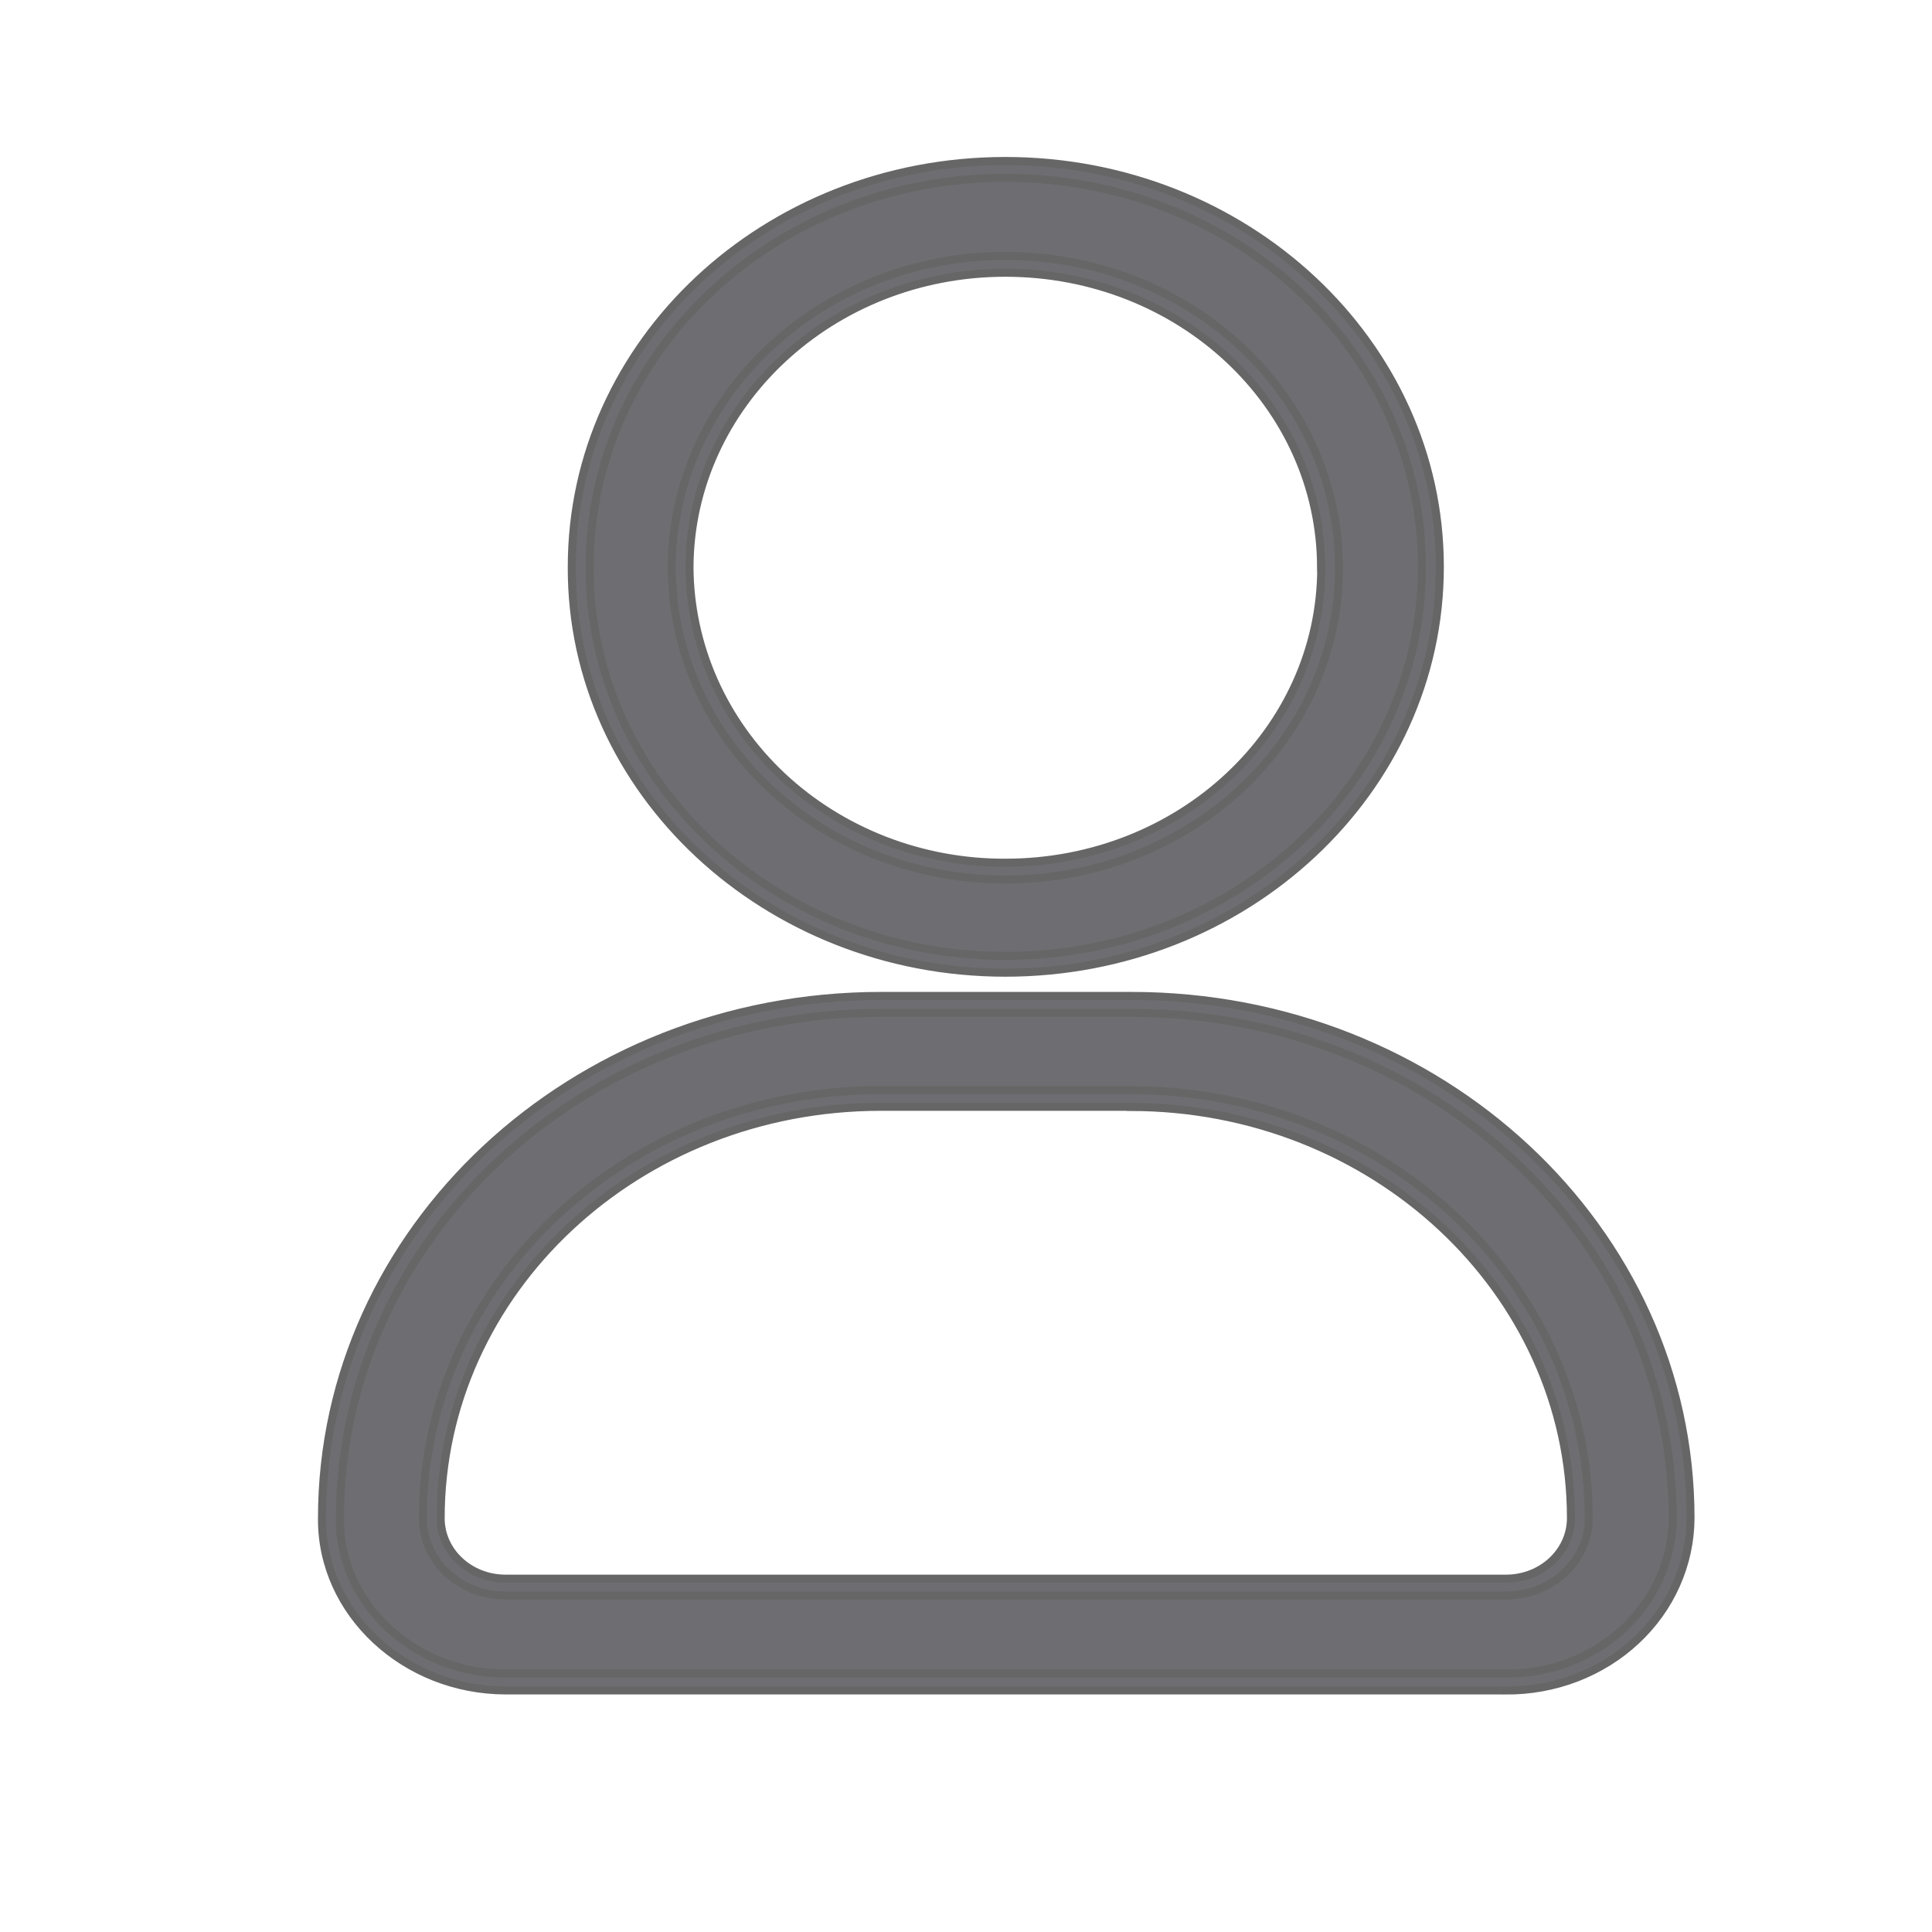
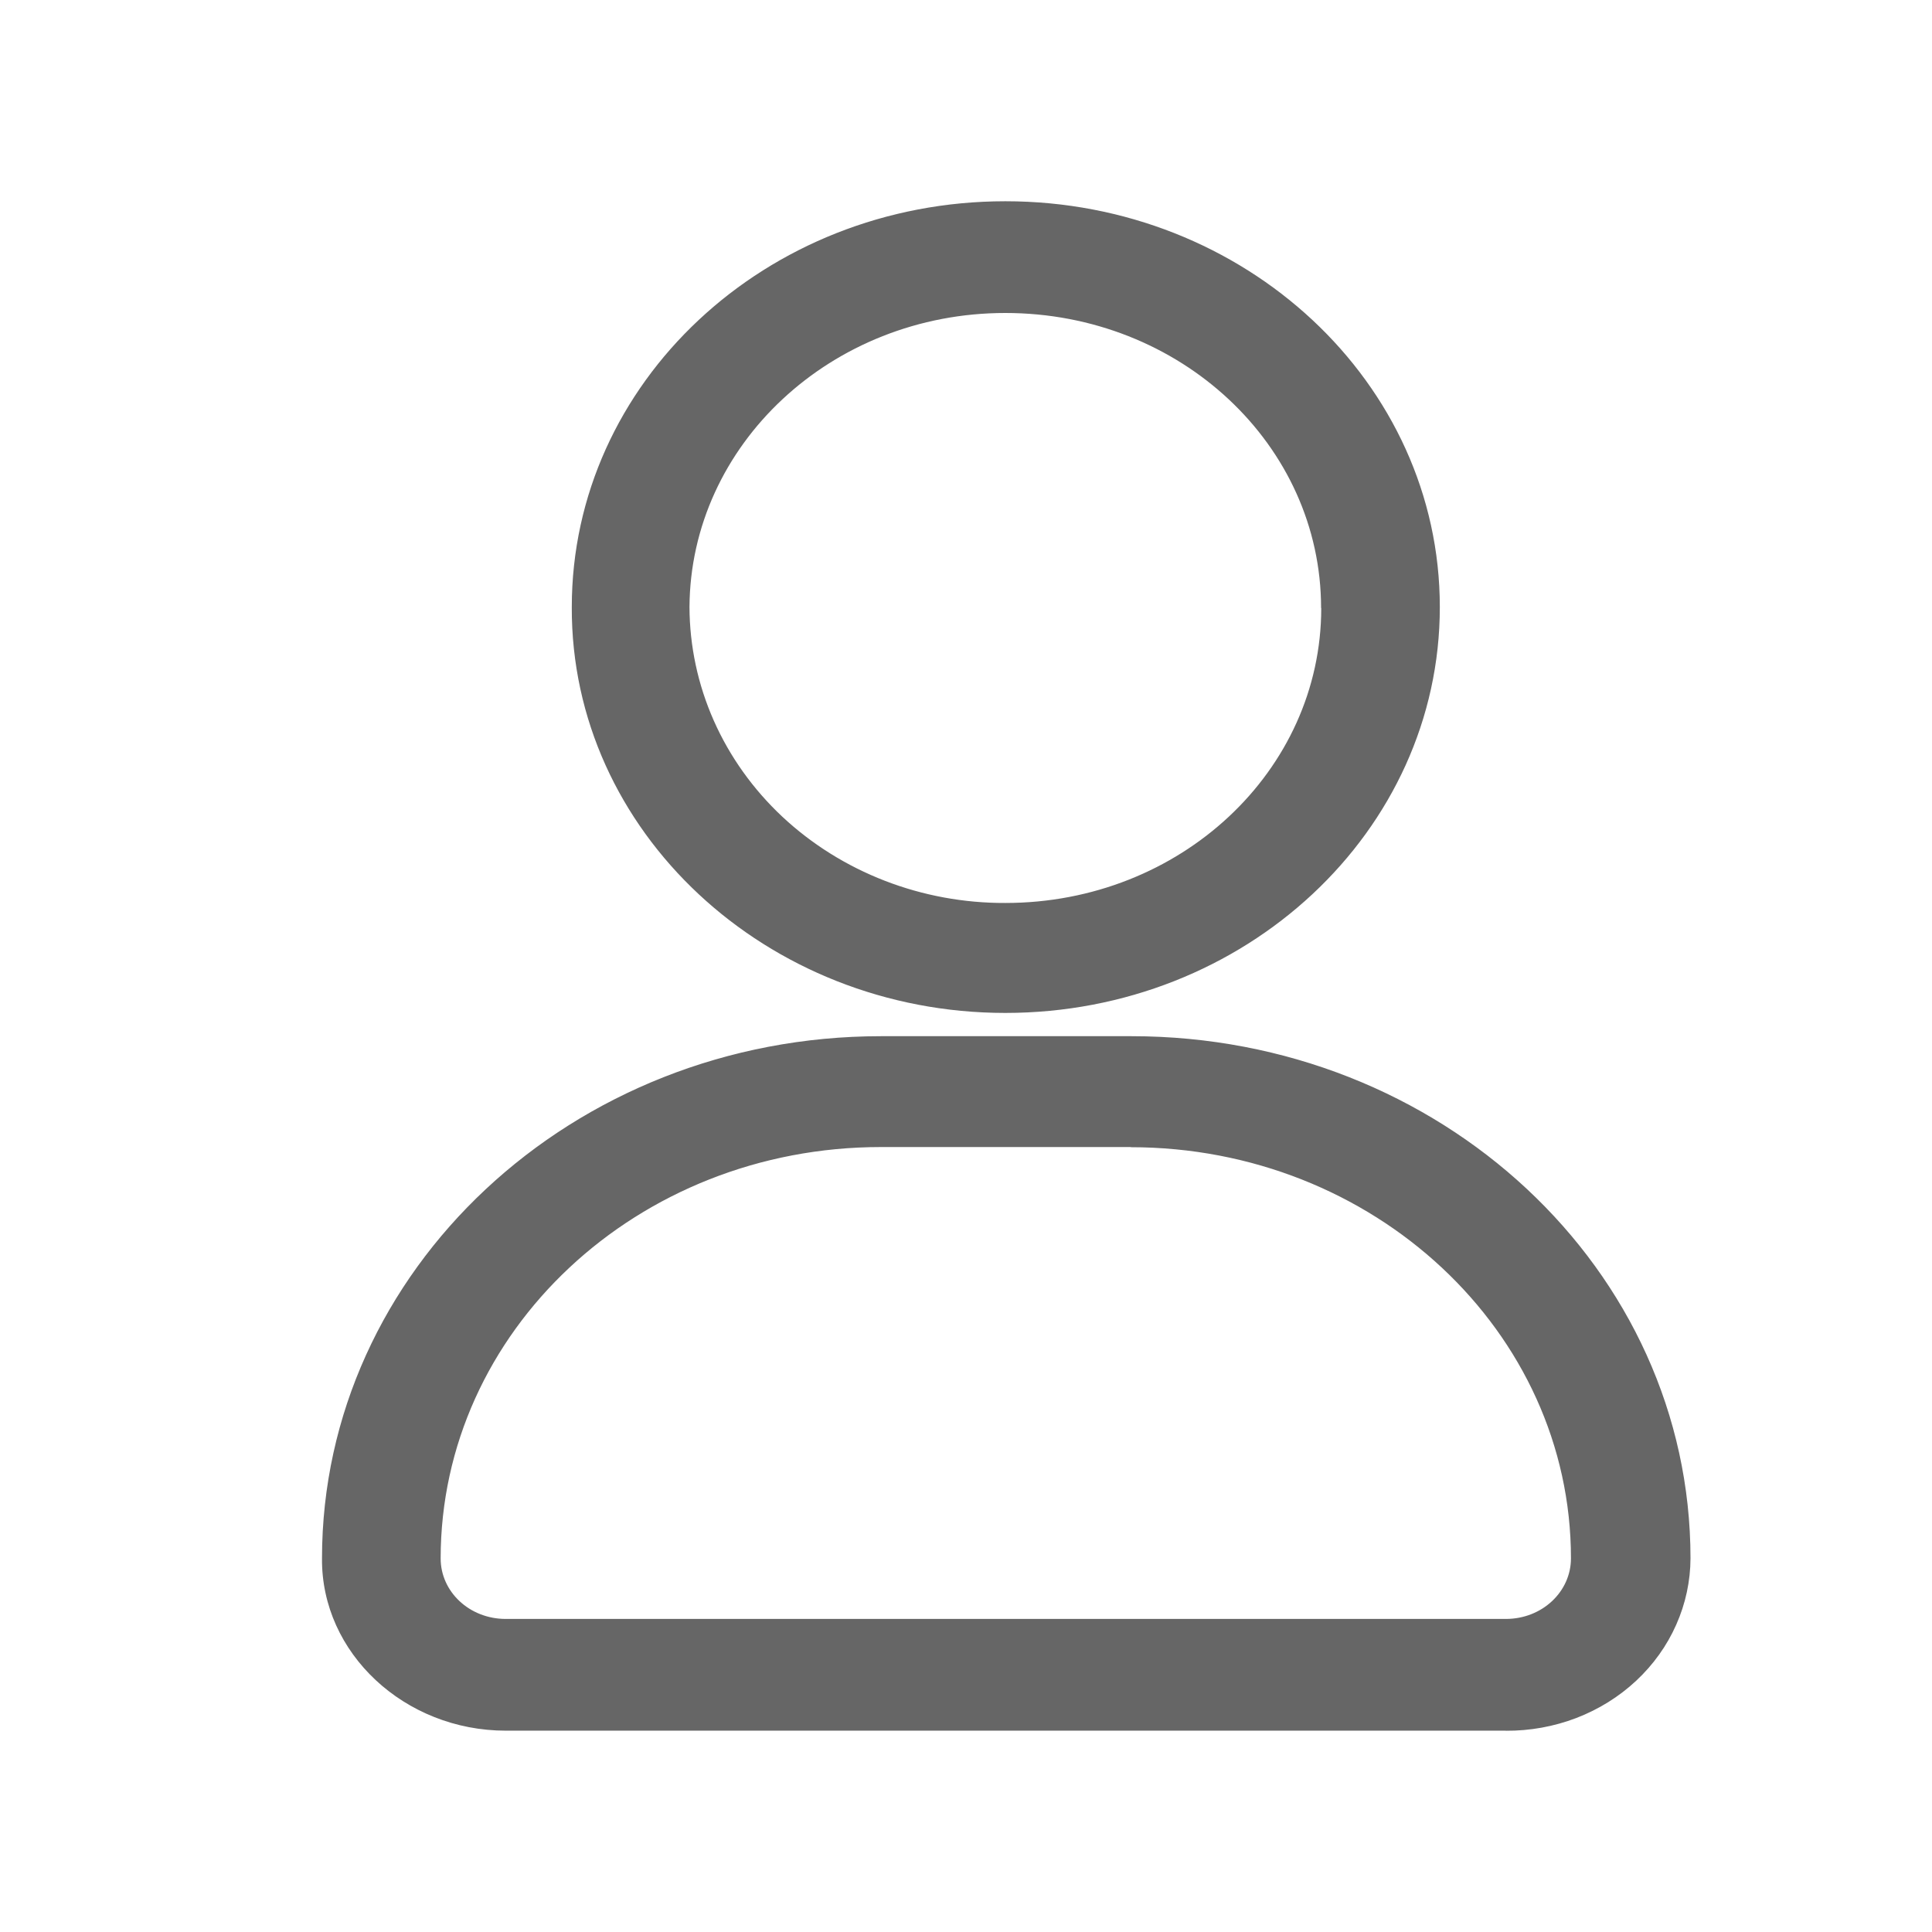
<svg xmlns="http://www.w3.org/2000/svg" width="24" height="24" viewBox="0 0 24 24" fill="none">
-   <path d="M18.706 20.999H6.283C5.029 20.999 3.989 20.038 4 18.858C4.001 15.277 7.111 12.372 10.943 12.372H14.057C17.889 12.372 21 15.266 21 18.858C20.999 19.141 20.939 19.421 20.823 19.682C20.708 19.943 20.538 20.18 20.325 20.379C20.112 20.578 19.859 20.735 19.581 20.842C19.303 20.948 19.006 21.002 18.706 21V20.999ZM4.223 18.86C4.223 15.395 7.232 12.582 10.943 12.582H14.057C17.769 12.582 20.778 15.383 20.778 18.86C20.777 19.115 20.723 19.367 20.618 19.602C20.513 19.838 20.36 20.051 20.168 20.231C19.975 20.41 19.747 20.552 19.496 20.648C19.245 20.744 18.977 20.792 18.706 20.79H6.283C5.147 20.79 4.211 19.919 4.222 18.86H4.223ZM14.046 13.749H10.943C7.915 13.749 5.474 16.041 5.474 18.86C5.474 19.272 5.83 19.611 6.283 19.611H18.706C19.158 19.611 19.515 19.272 19.515 18.858C19.515 16.041 17.063 13.751 14.046 13.751V13.749ZM17.886 7.041C17.886 9.829 15.466 12.083 12.488 12.083C9.524 12.083 7.091 9.83 7.103 7.041C7.103 4.254 9.511 2 12.489 2C15.466 2 17.886 4.254 17.886 7.041ZM7.325 7.041C7.325 4.371 9.632 2.209 12.489 2.209C15.345 2.209 17.664 4.371 17.664 7.041C17.664 9.712 15.345 11.874 12.488 11.874C9.644 11.874 7.314 9.712 7.325 7.041ZM16.411 7.053C16.411 5.029 14.662 3.388 12.488 3.388C10.327 3.388 8.576 5.028 8.565 7.042C8.567 7.526 8.669 8.005 8.867 8.452C9.065 8.899 9.355 9.305 9.719 9.646C10.084 9.987 10.516 10.257 10.991 10.441C11.466 10.625 11.975 10.719 12.489 10.717C14.662 10.717 16.413 9.077 16.413 7.053H16.411ZM14.046 13.541H10.943C7.794 13.541 5.253 15.924 5.253 18.86C5.253 19.389 5.709 19.82 6.283 19.82H18.706C19.279 19.82 19.736 19.389 19.736 18.858C19.736 15.923 17.184 13.542 14.046 13.542V13.541ZM16.633 7.053C16.633 4.911 14.783 3.179 12.488 3.179C10.205 3.179 8.356 4.912 8.344 7.041C8.344 9.183 10.195 10.926 12.489 10.926C14.783 10.926 16.634 9.193 16.634 7.053H16.633Z" fill="#6E6E72" stroke="#666666" stroke-width="0.1" />
+   <g transform="translate(0 0.5)">
+     <path d="M18.706 20.999H6.283C5.029 20.999 3.989 20.038 4 18.858C4.001 15.277 7.111 12.372 10.943 12.372H14.057C17.889 12.372 21 15.266 21 18.858C20.999 19.141 20.939 19.421 20.823 19.682C20.708 19.943 20.538 20.18 20.325 20.379C20.112 20.578 19.859 20.735 19.581 20.842C19.303 20.948 19.006 21.002 18.706 21V20.999ZM4.223 18.86C4.223 15.395 7.232 12.582 10.943 12.582H14.057C17.769 12.582 20.778 15.383 20.778 18.86C20.777 19.115 20.723 19.367 20.618 19.602C20.513 19.838 20.36 20.051 20.168 20.231C19.975 20.41 19.747 20.552 19.496 20.648C19.245 20.744 18.977 20.792 18.706 20.79H6.283C5.147 20.79 4.211 19.919 4.222 18.86H4.223ZM14.046 13.749H10.943C7.915 13.749 5.474 16.041 5.474 18.86C5.474 19.272 5.83 19.611 6.283 19.611H18.706C19.158 19.611 19.515 19.272 19.515 18.858C19.515 16.041 17.063 13.751 14.046 13.751V13.749ZM17.886 7.041C17.886 9.829 15.466 12.083 12.488 12.083C9.524 12.083 7.091 9.83 7.103 7.041C7.103 4.254 9.511 2 12.489 2C15.466 2 17.886 4.254 17.886 7.041ZM7.325 7.041C7.325 4.371 9.632 2.209 12.489 2.209C15.345 2.209 17.664 4.371 17.664 7.041C17.664 9.712 15.345 11.874 12.488 11.874C9.644 11.874 7.314 9.712 7.325 7.041ZM16.411 7.053C16.411 5.029 14.662 3.388 12.488 3.388C10.327 3.388 8.576 5.028 8.565 7.042C8.567 7.526 8.669 8.005 8.867 8.452C9.065 8.899 9.355 9.305 9.719 9.646C10.084 9.987 10.516 10.257 10.991 10.441C11.466 10.625 11.975 10.719 12.489 10.717C14.662 10.717 16.413 9.077 16.413 7.053H16.411ZM14.046 13.541H10.943C7.794 13.541 5.253 15.924 5.253 18.86C5.253 19.389 5.709 19.82 6.283 19.82H18.706C19.279 19.82 19.736 19.389 19.736 18.858C19.736 15.923 17.184 13.542 14.046 13.542V13.541ZM16.633 7.053C16.633 4.911 14.783 3.179 12.488 3.179C10.205 3.179 8.356 4.912 8.344 7.041C8.344 9.183 10.195 10.926 12.489 10.926C14.783 10.926 16.634 9.193 16.634 7.053H16.633Z" fill="#666666" />
+   </g>
</svg>
